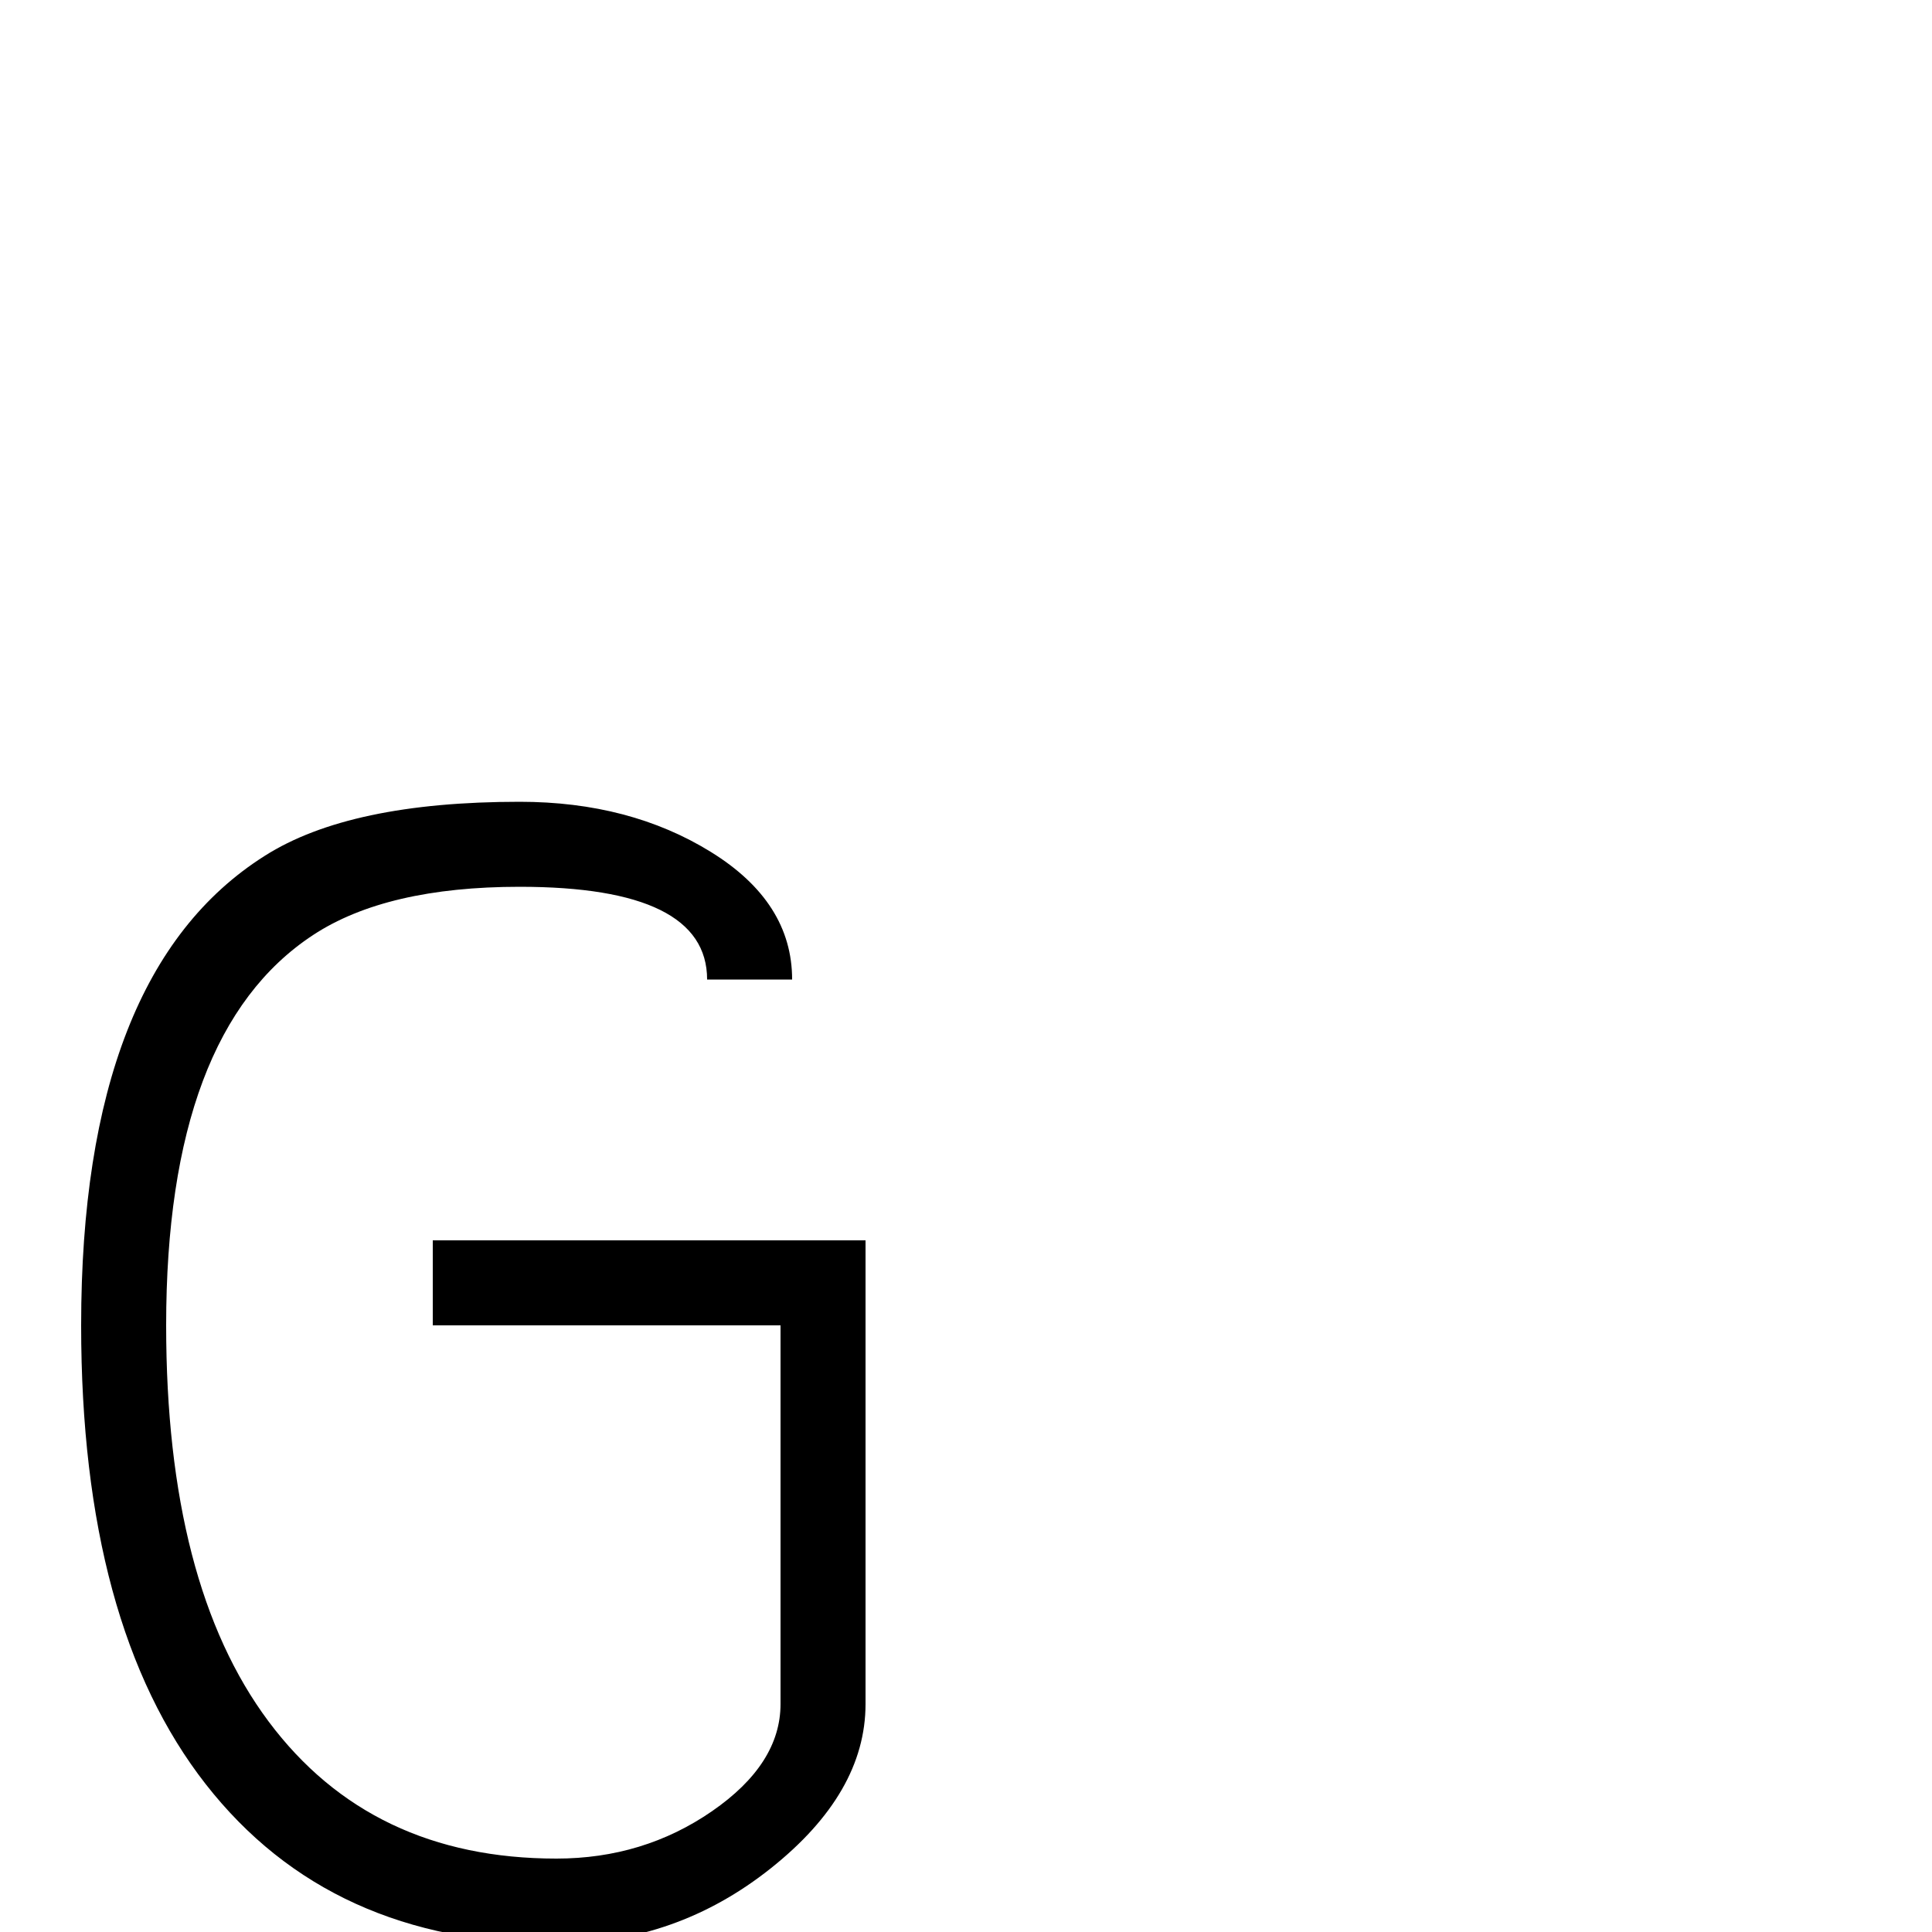
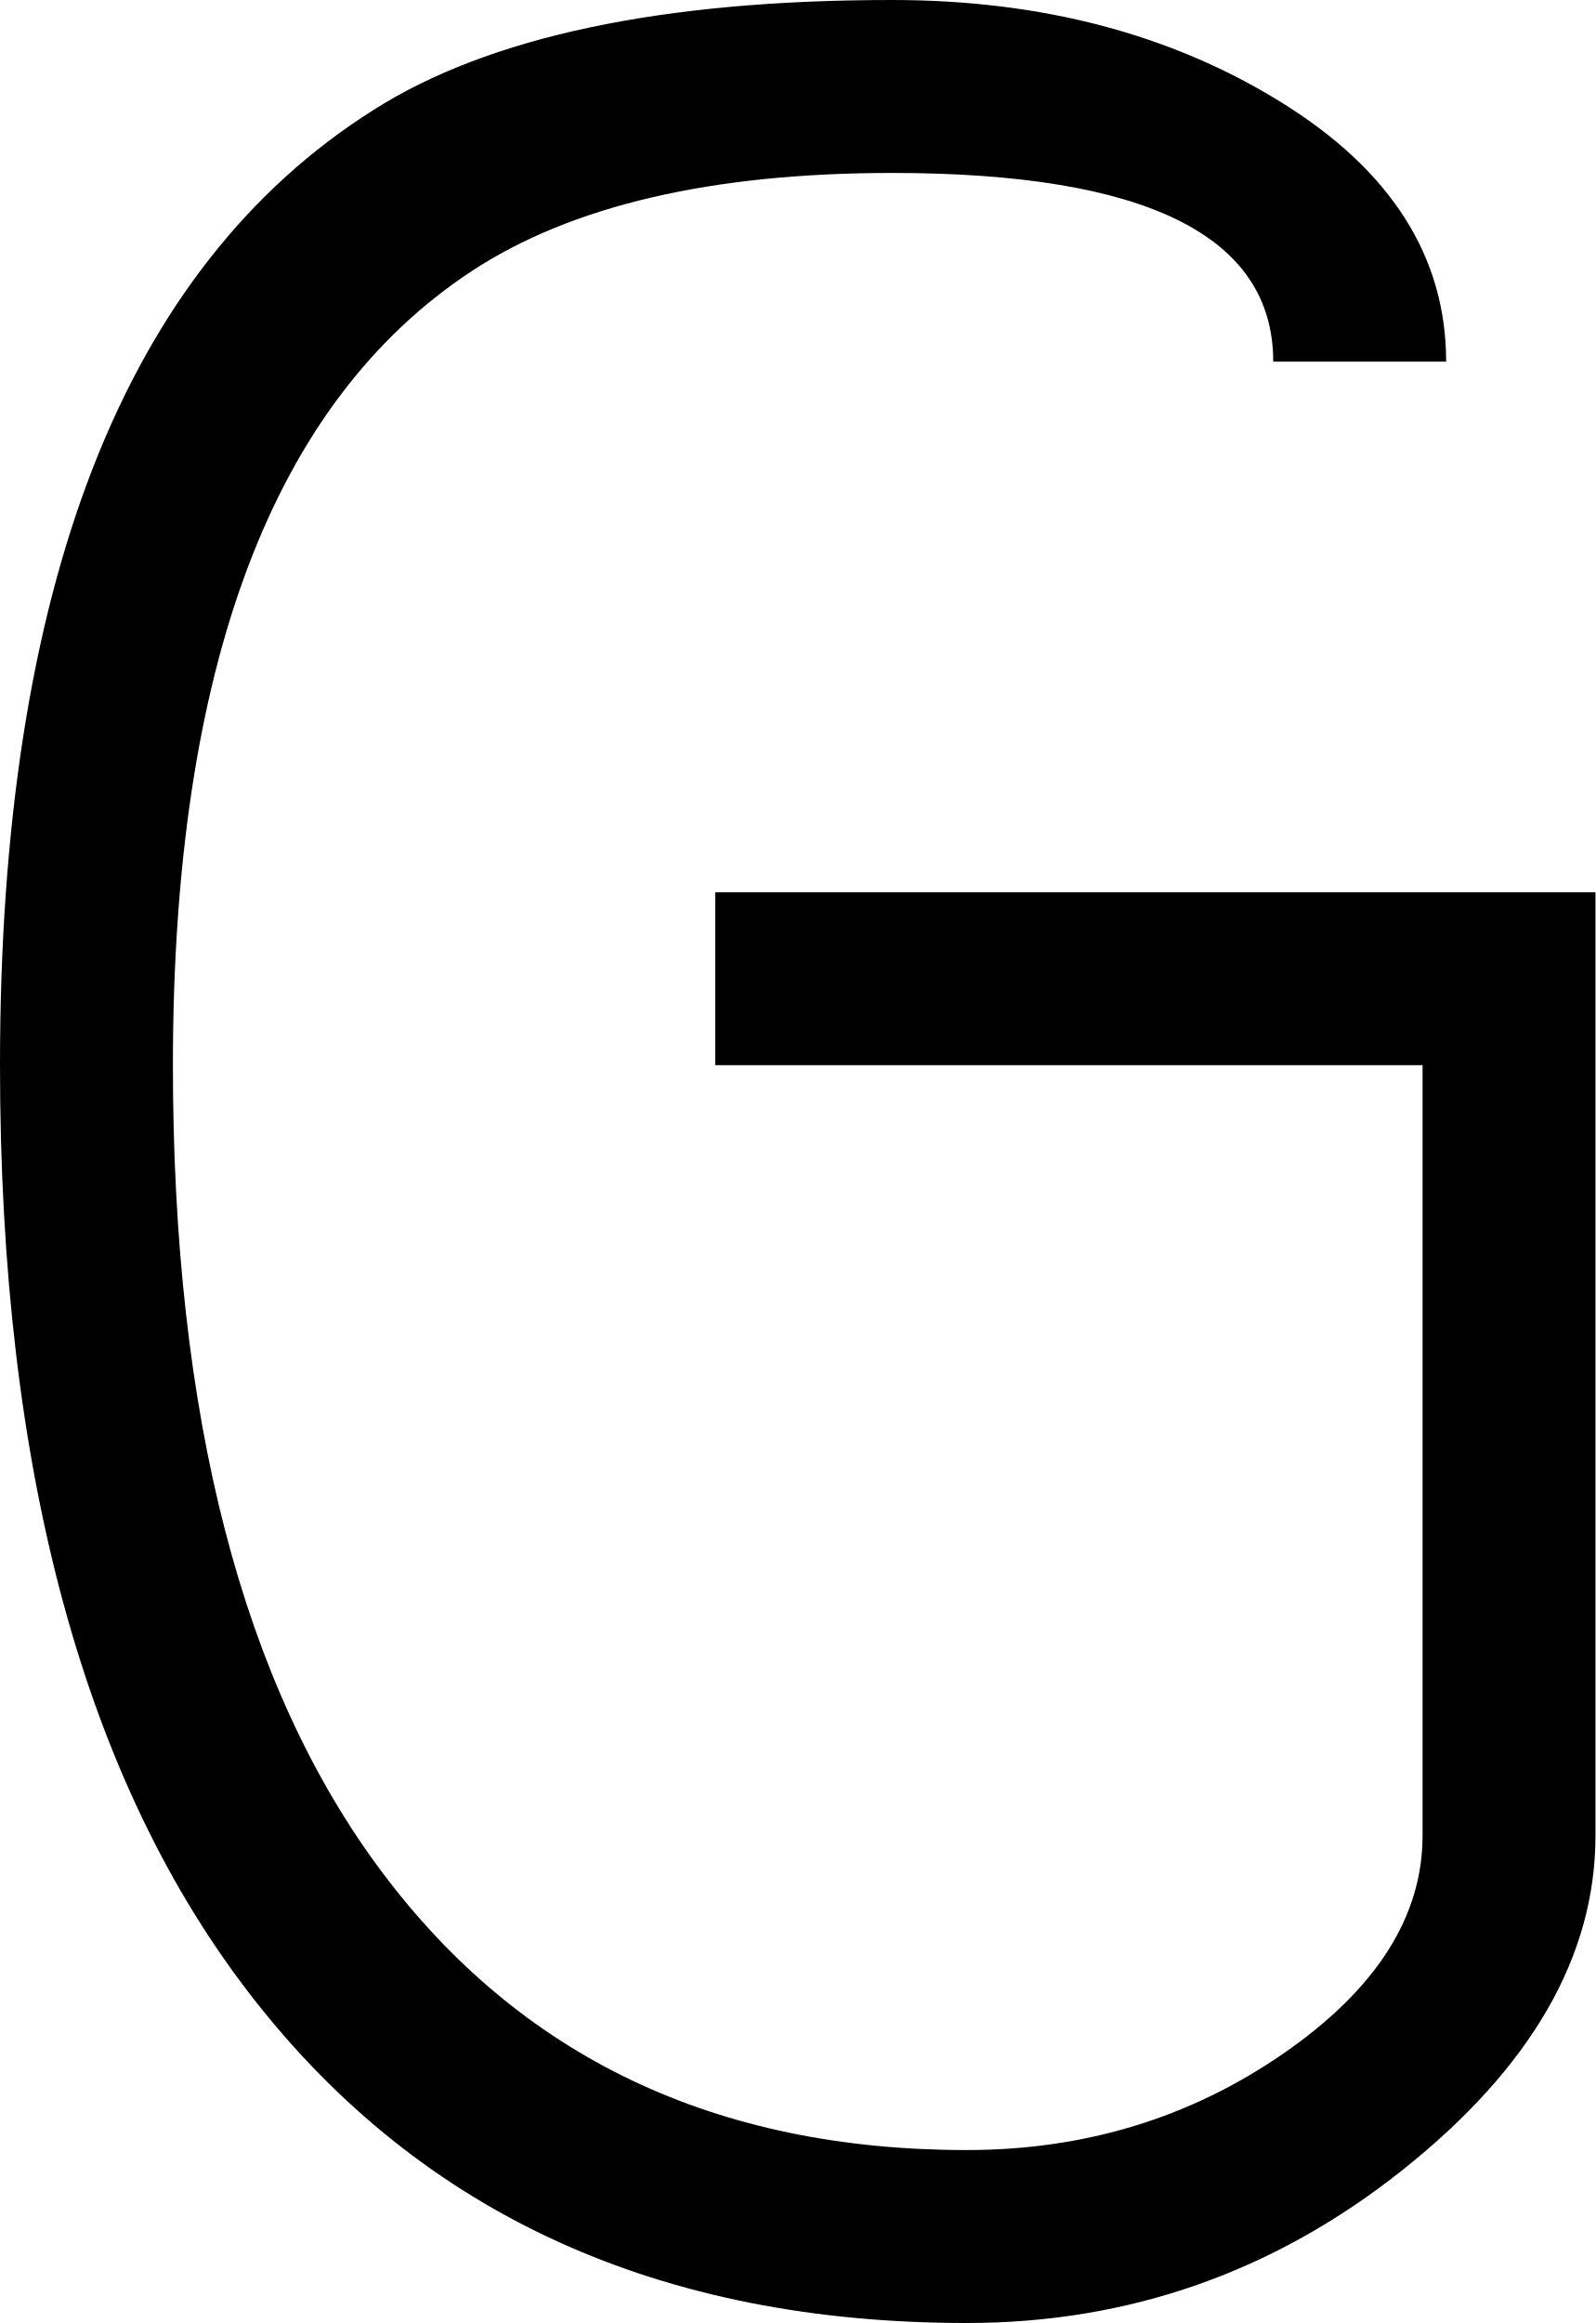
- <svg xmlns="http://www.w3.org/2000/svg" version="1.1" width="100" height="100" viewBox="0 -200 1000 1000" id="svg3025">
+ <svg xmlns="http://www.w3.org/2000/svg" version="1.1" width="40.6" height="59.1" viewBox="0 -200 406 591" id="svg3025">
  <defs id="defs3033" />
-   <g transform="matrix(1,0,0,-1,0,800)" id="g3027">
+   <g transform="matrix(1,0,0,-1,-42,385)" id="g3027">
    <path d="M 448,118 Q 448,72 399,33 350,-6 288,-6 171,-6 106.5,76.5 42,159 42,314 q 0,183 95,243 44,28 132,28 57,0 99,-26 42,-26 42,-66 h -44 q 0,48 -97,48 -69,0 -107,-25 Q 86,466 86,314 86,180 139,109 192,38 288,38 333,38 368.5,62.5 404,87 404,118 V 314 H 224 v 44 H 448 V 118 z" id="path3029" style="fill:currentColor" />
  </g>
</svg>
